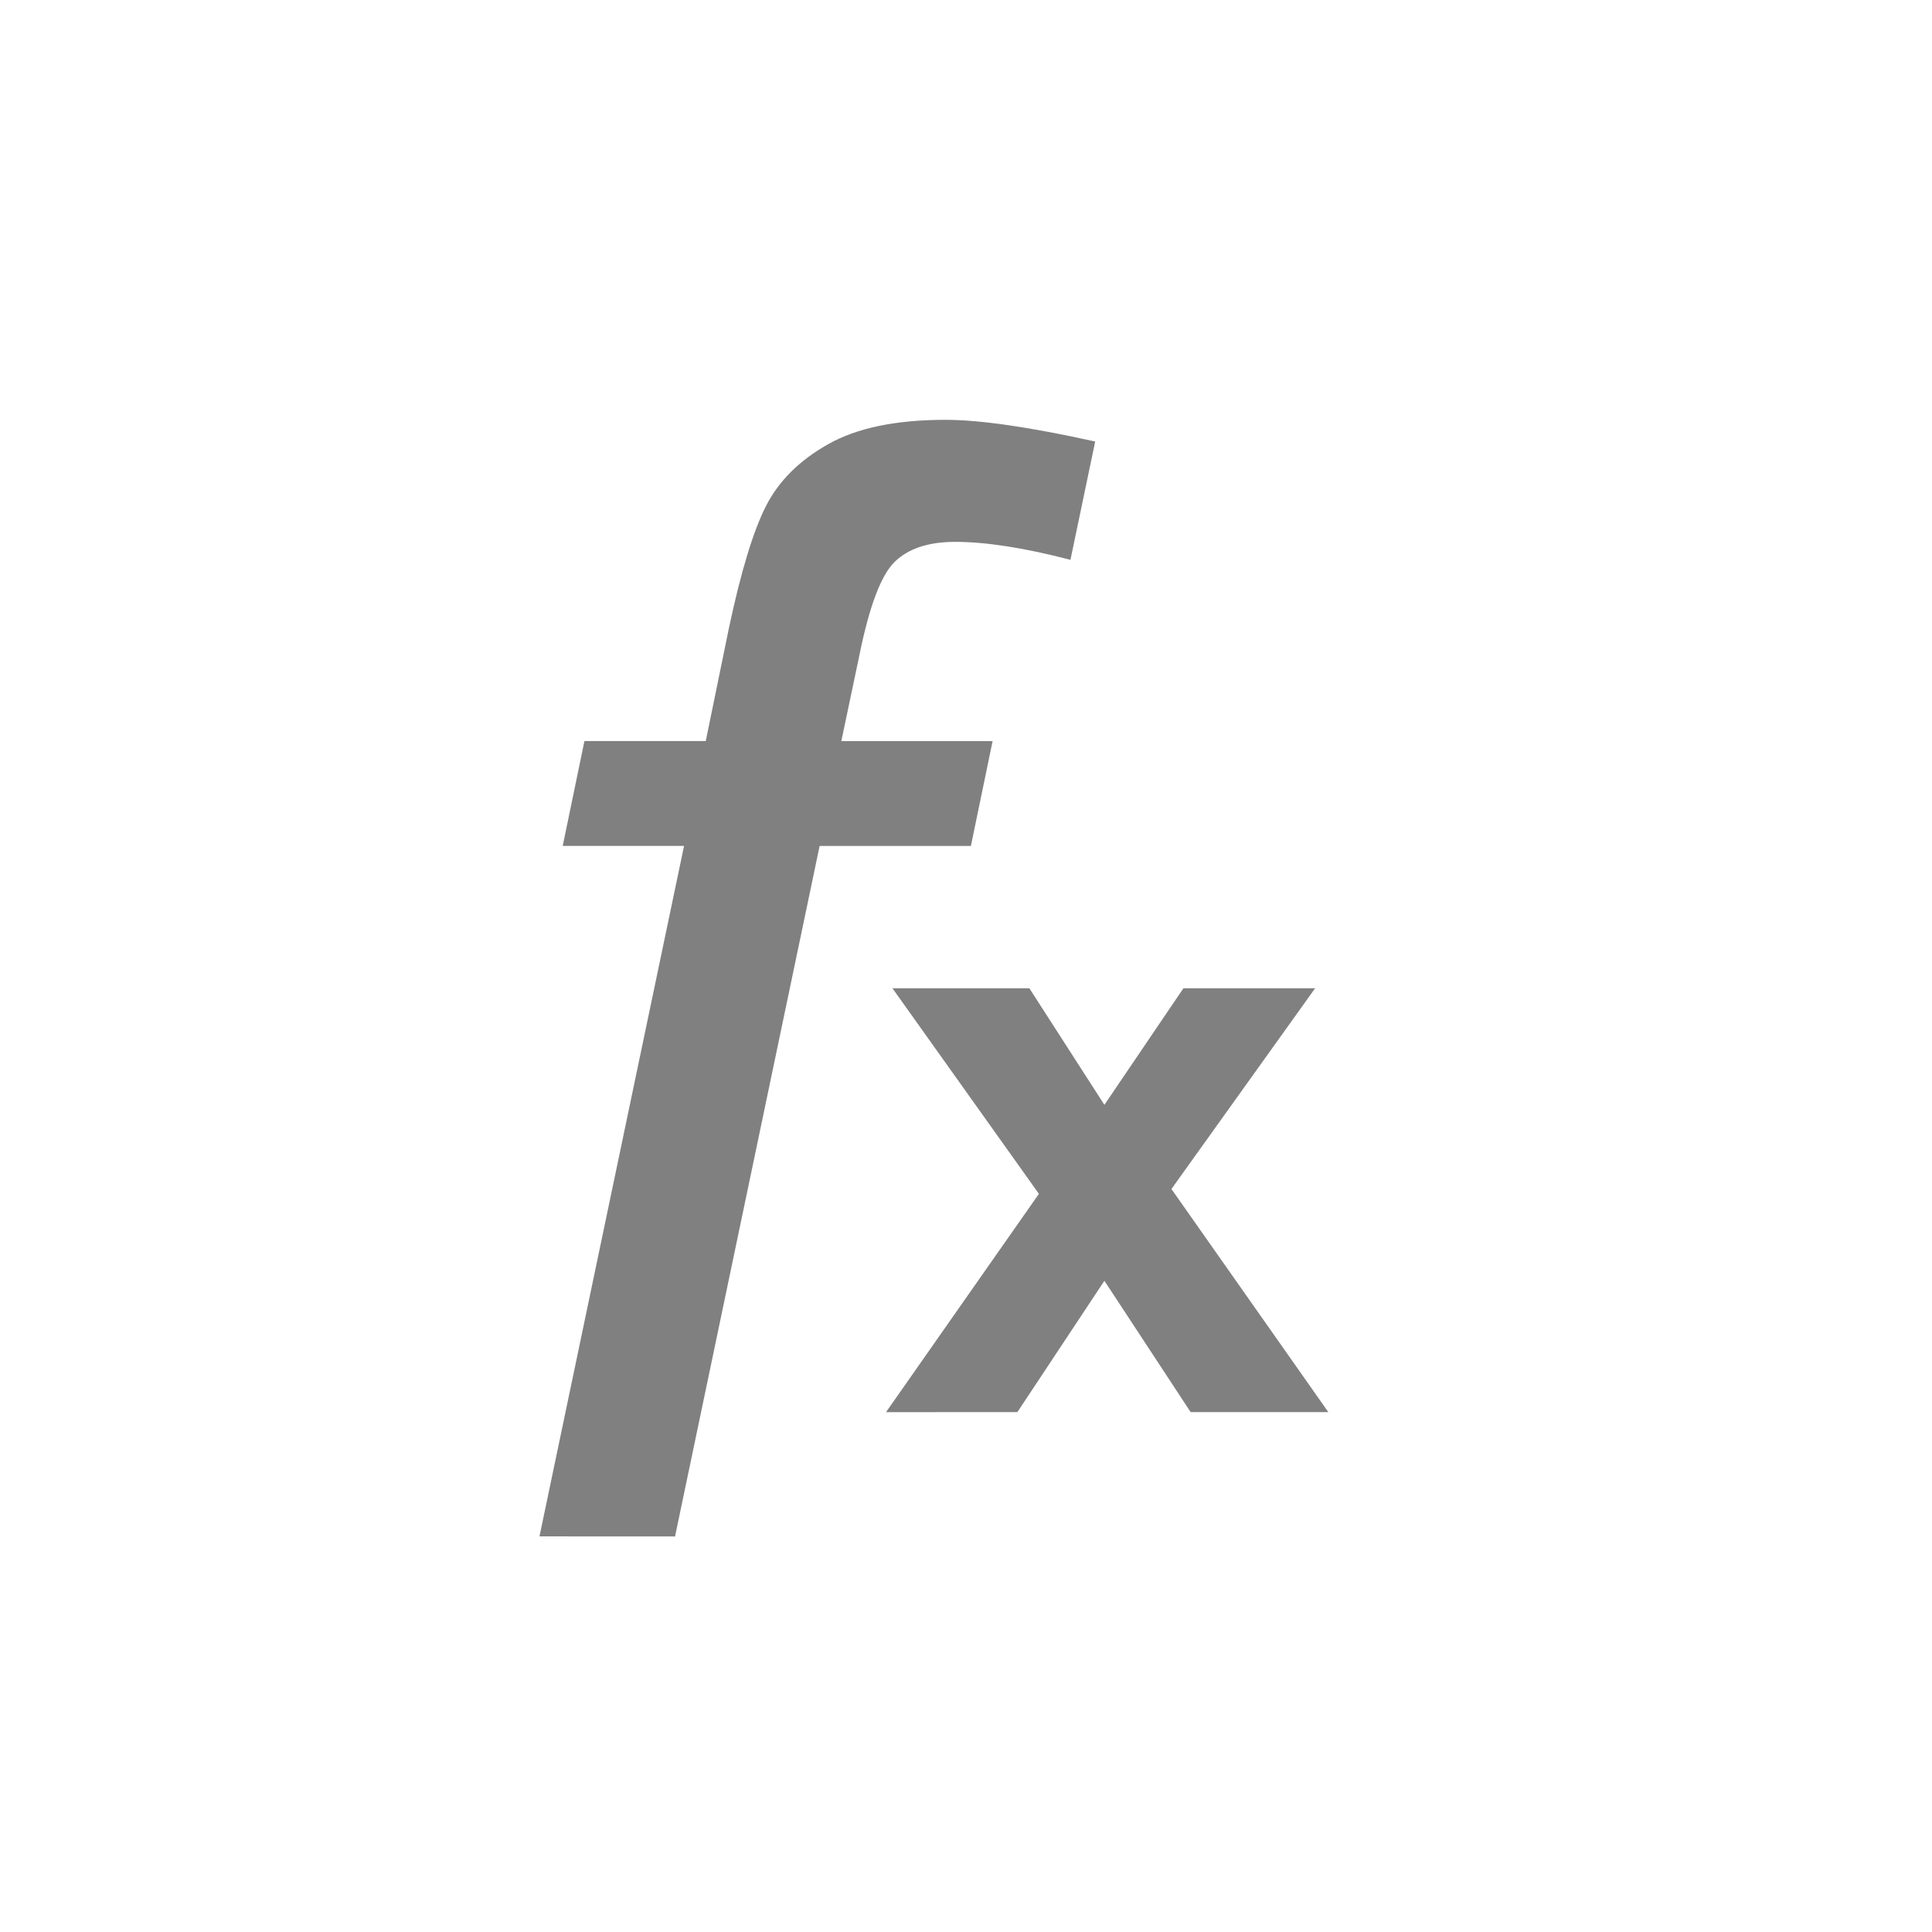
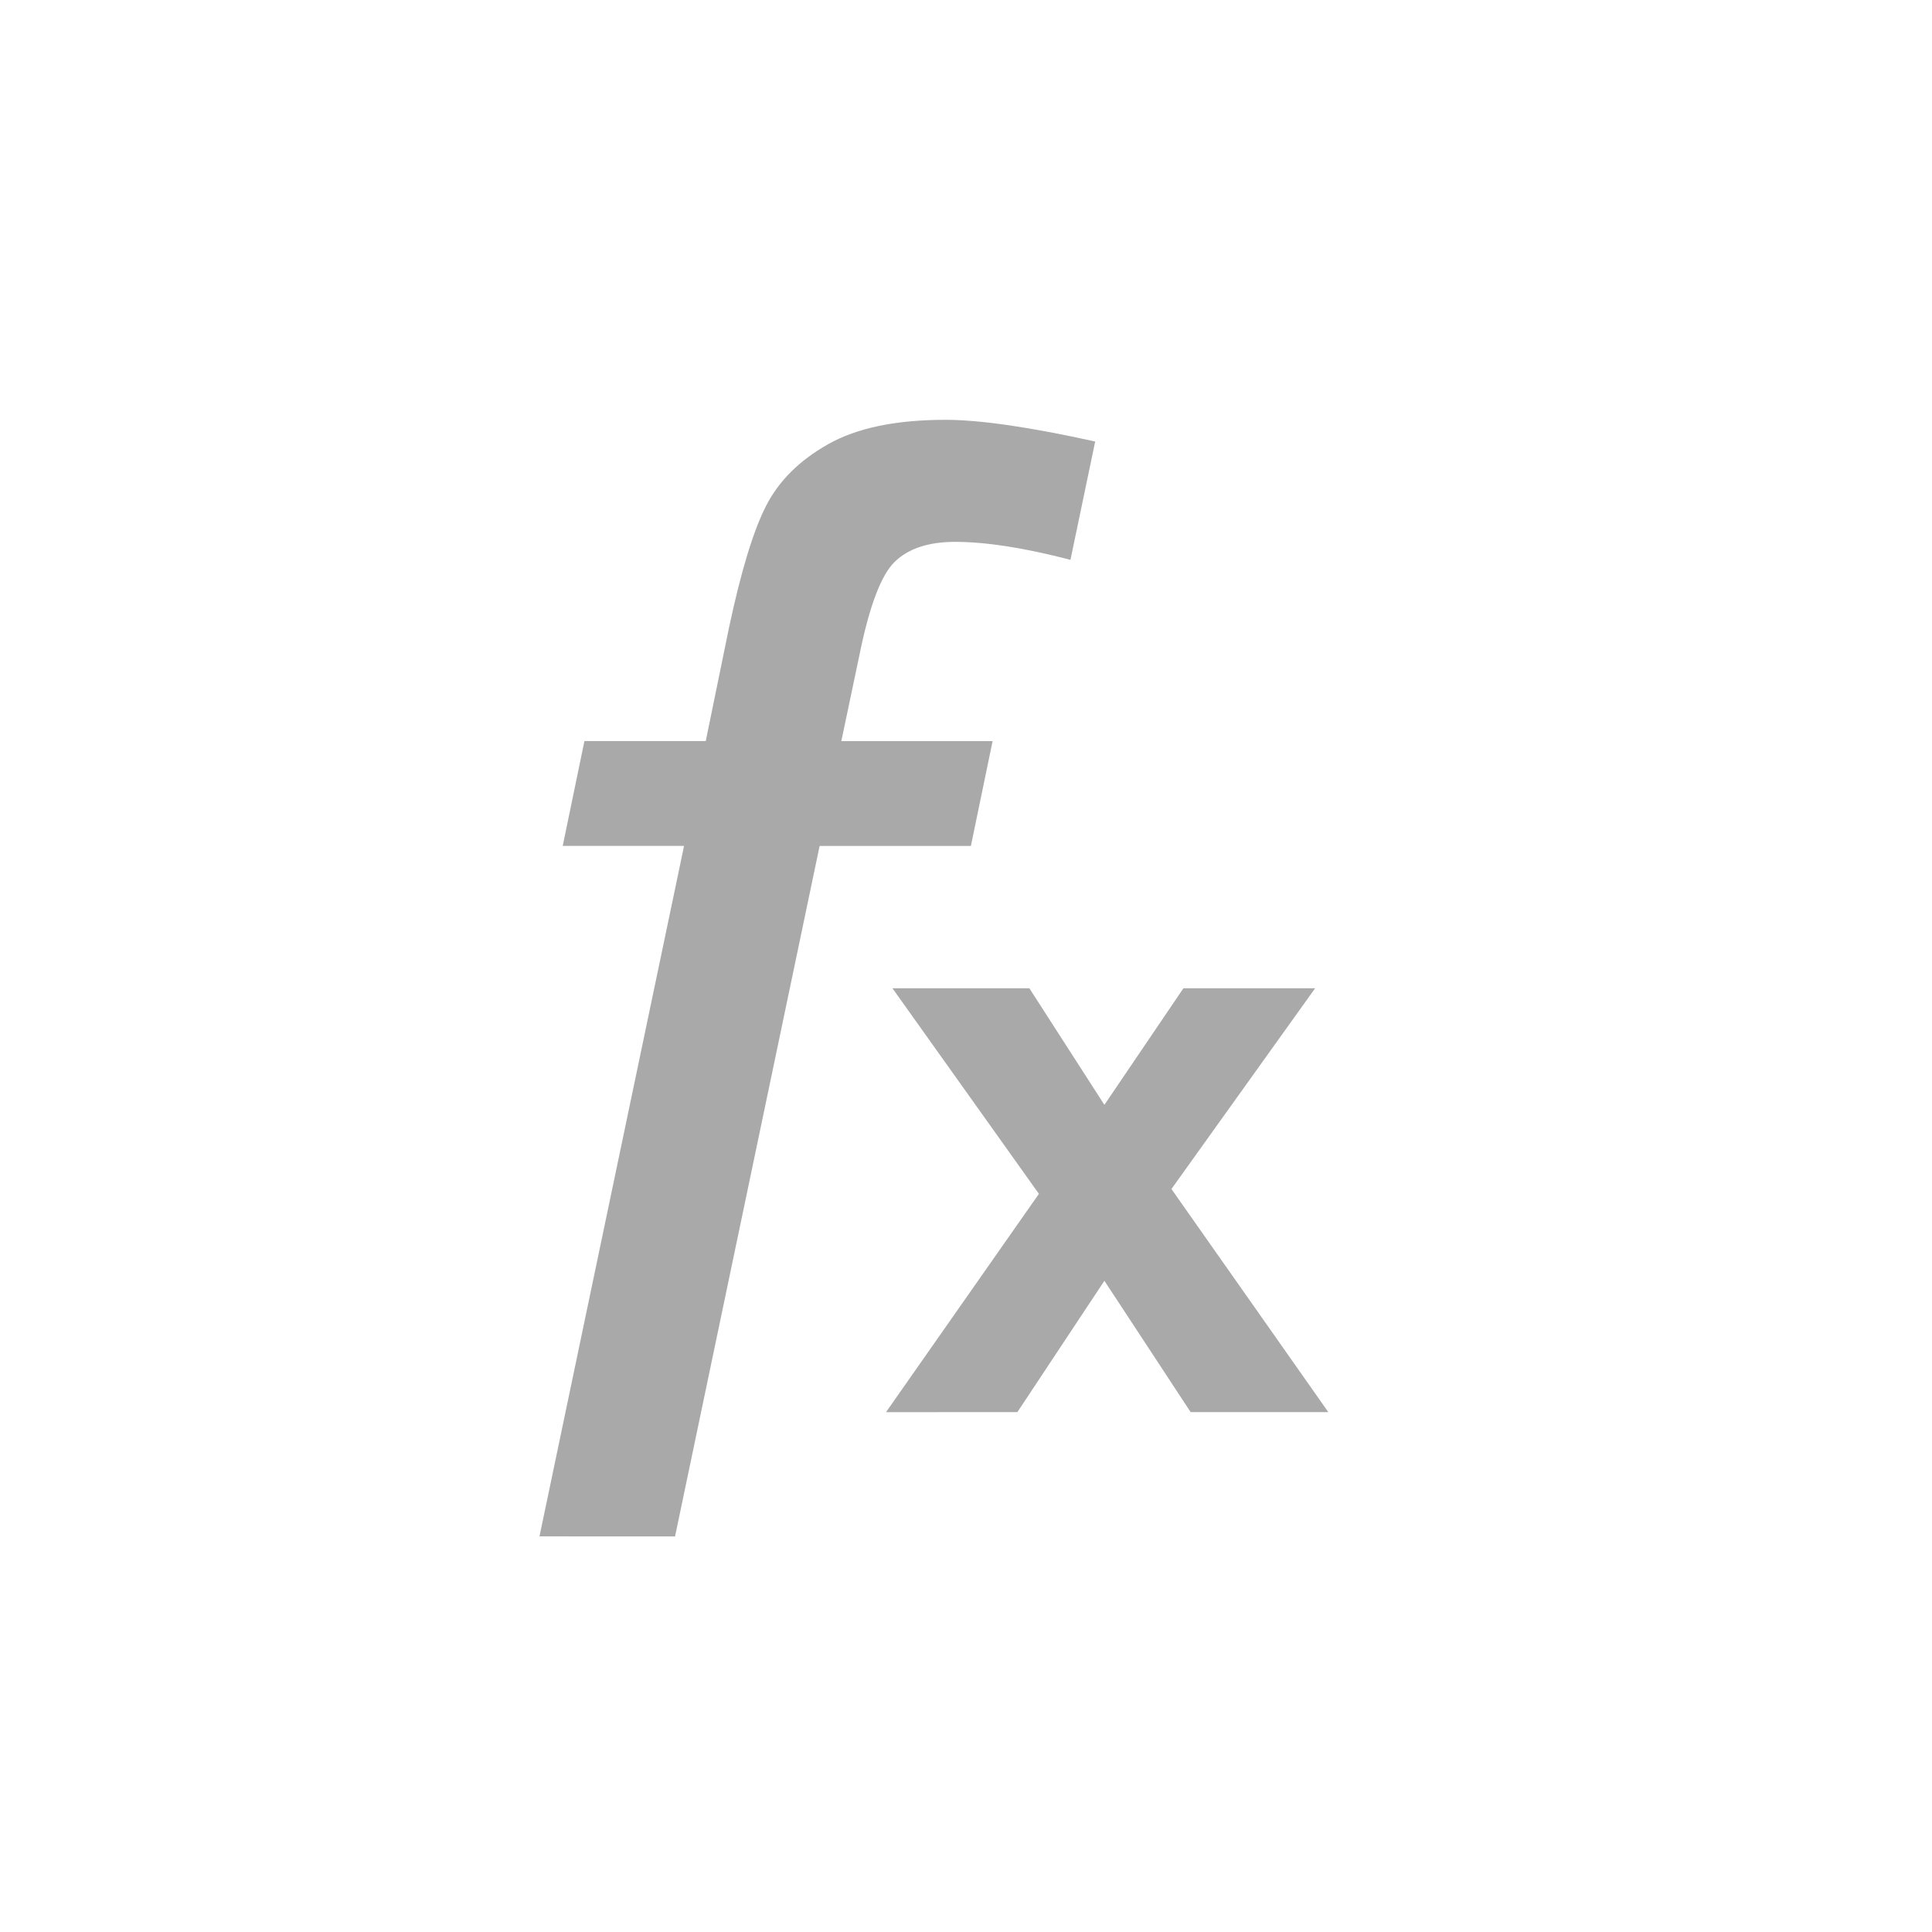
<svg xmlns="http://www.w3.org/2000/svg" width="30" height="30" id="svg2985" version="1.1">
  <defs id="defs2987" />
  <g id="layer1" transform="translate(0,-1022.362)">
-     <path id="path9311" style="font-size:17.176px;font-style:italic;font-weight:normal;line-height:125%;letter-spacing:0px;word-spacing:0px;fill:#808080;fill-opacity:1;stroke:none;font-family:Sans" d="m 8.377,1046.219 2.245,-10.722 -1.884,0 0.337,-1.628 1.884,0 0.36,-1.756 c 0.186,-0.876 0.378,-1.508 0.576,-1.895 0.198,-0.388 0.519,-0.708 0.965,-0.959 0.446,-0.252 1.052,-0.378 1.82,-0.378 0.535,0 1.31,0.112 2.326,0.337 l -0.384,1.837 c -0.713,-0.186 -1.31,-0.279 -1.791,-0.279 -0.411,0 -0.723,0.102 -0.936,0.308 -0.213,0.205 -0.397,0.692 -0.552,1.46 l -0.279,1.326 2.349,0 -0.337,1.628 -2.349,0 -2.245,10.722 z" />
-     <path id="path9313" style="font-size:11.165px;font-style:normal;font-weight:bold;line-height:125%;letter-spacing:0px;word-spacing:0px;baseline-shift:sub;fill:#808080;fill-opacity:1;stroke:none;font-family:Sans;-inkscape-font-specification:Sans Bold" d="m 13.758,1044.29 2.374,-3.39 -2.274,-3.192 2.126,0 1.165,1.81 1.227,-1.81 2.045,0 -2.231,3.117 2.436,3.464 -2.138,0 -1.339,-2.039 -1.351,2.039 z" />
+     <path id="path9311" style="font-size:17.176px;font-style:italic;font-weight:normal;line-height:125%;letter-spacing:0px;word-spacing:0px;fill:#a9a9a9;fill-opacity:1;stroke:none;font-family:Sans" d="m 8.377,1046.219 2.245,-10.722 -1.884,0 0.337,-1.628 1.884,0 0.36,-1.756 c 0.186,-0.876 0.378,-1.508 0.576,-1.895 0.198,-0.388 0.519,-0.708 0.965,-0.959 0.446,-0.252 1.052,-0.378 1.82,-0.378 0.535,0 1.31,0.112 2.326,0.337 l -0.384,1.837 c -0.713,-0.186 -1.31,-0.279 -1.791,-0.279 -0.411,0 -0.723,0.102 -0.936,0.308 -0.213,0.205 -0.397,0.692 -0.552,1.46 l -0.279,1.326 2.349,0 -0.337,1.628 -2.349,0 -2.245,10.722 z" />
+     <path id="path9313" style="font-size:11.165px;font-style:normal;font-weight:bold;line-height:125%;letter-spacing:0px;word-spacing:0px;baseline-shift:sub;fill:#a9a9a9;fill-opacity:1;stroke:none;font-family:Sans;-inkscape-font-specification:Sans Bold" d="m 13.758,1044.29 2.374,-3.39 -2.274,-3.192 2.126,0 1.165,1.81 1.227,-1.81 2.045,0 -2.231,3.117 2.436,3.464 -2.138,0 -1.339,-2.039 -1.351,2.039 z" />
  </g>
</svg>
